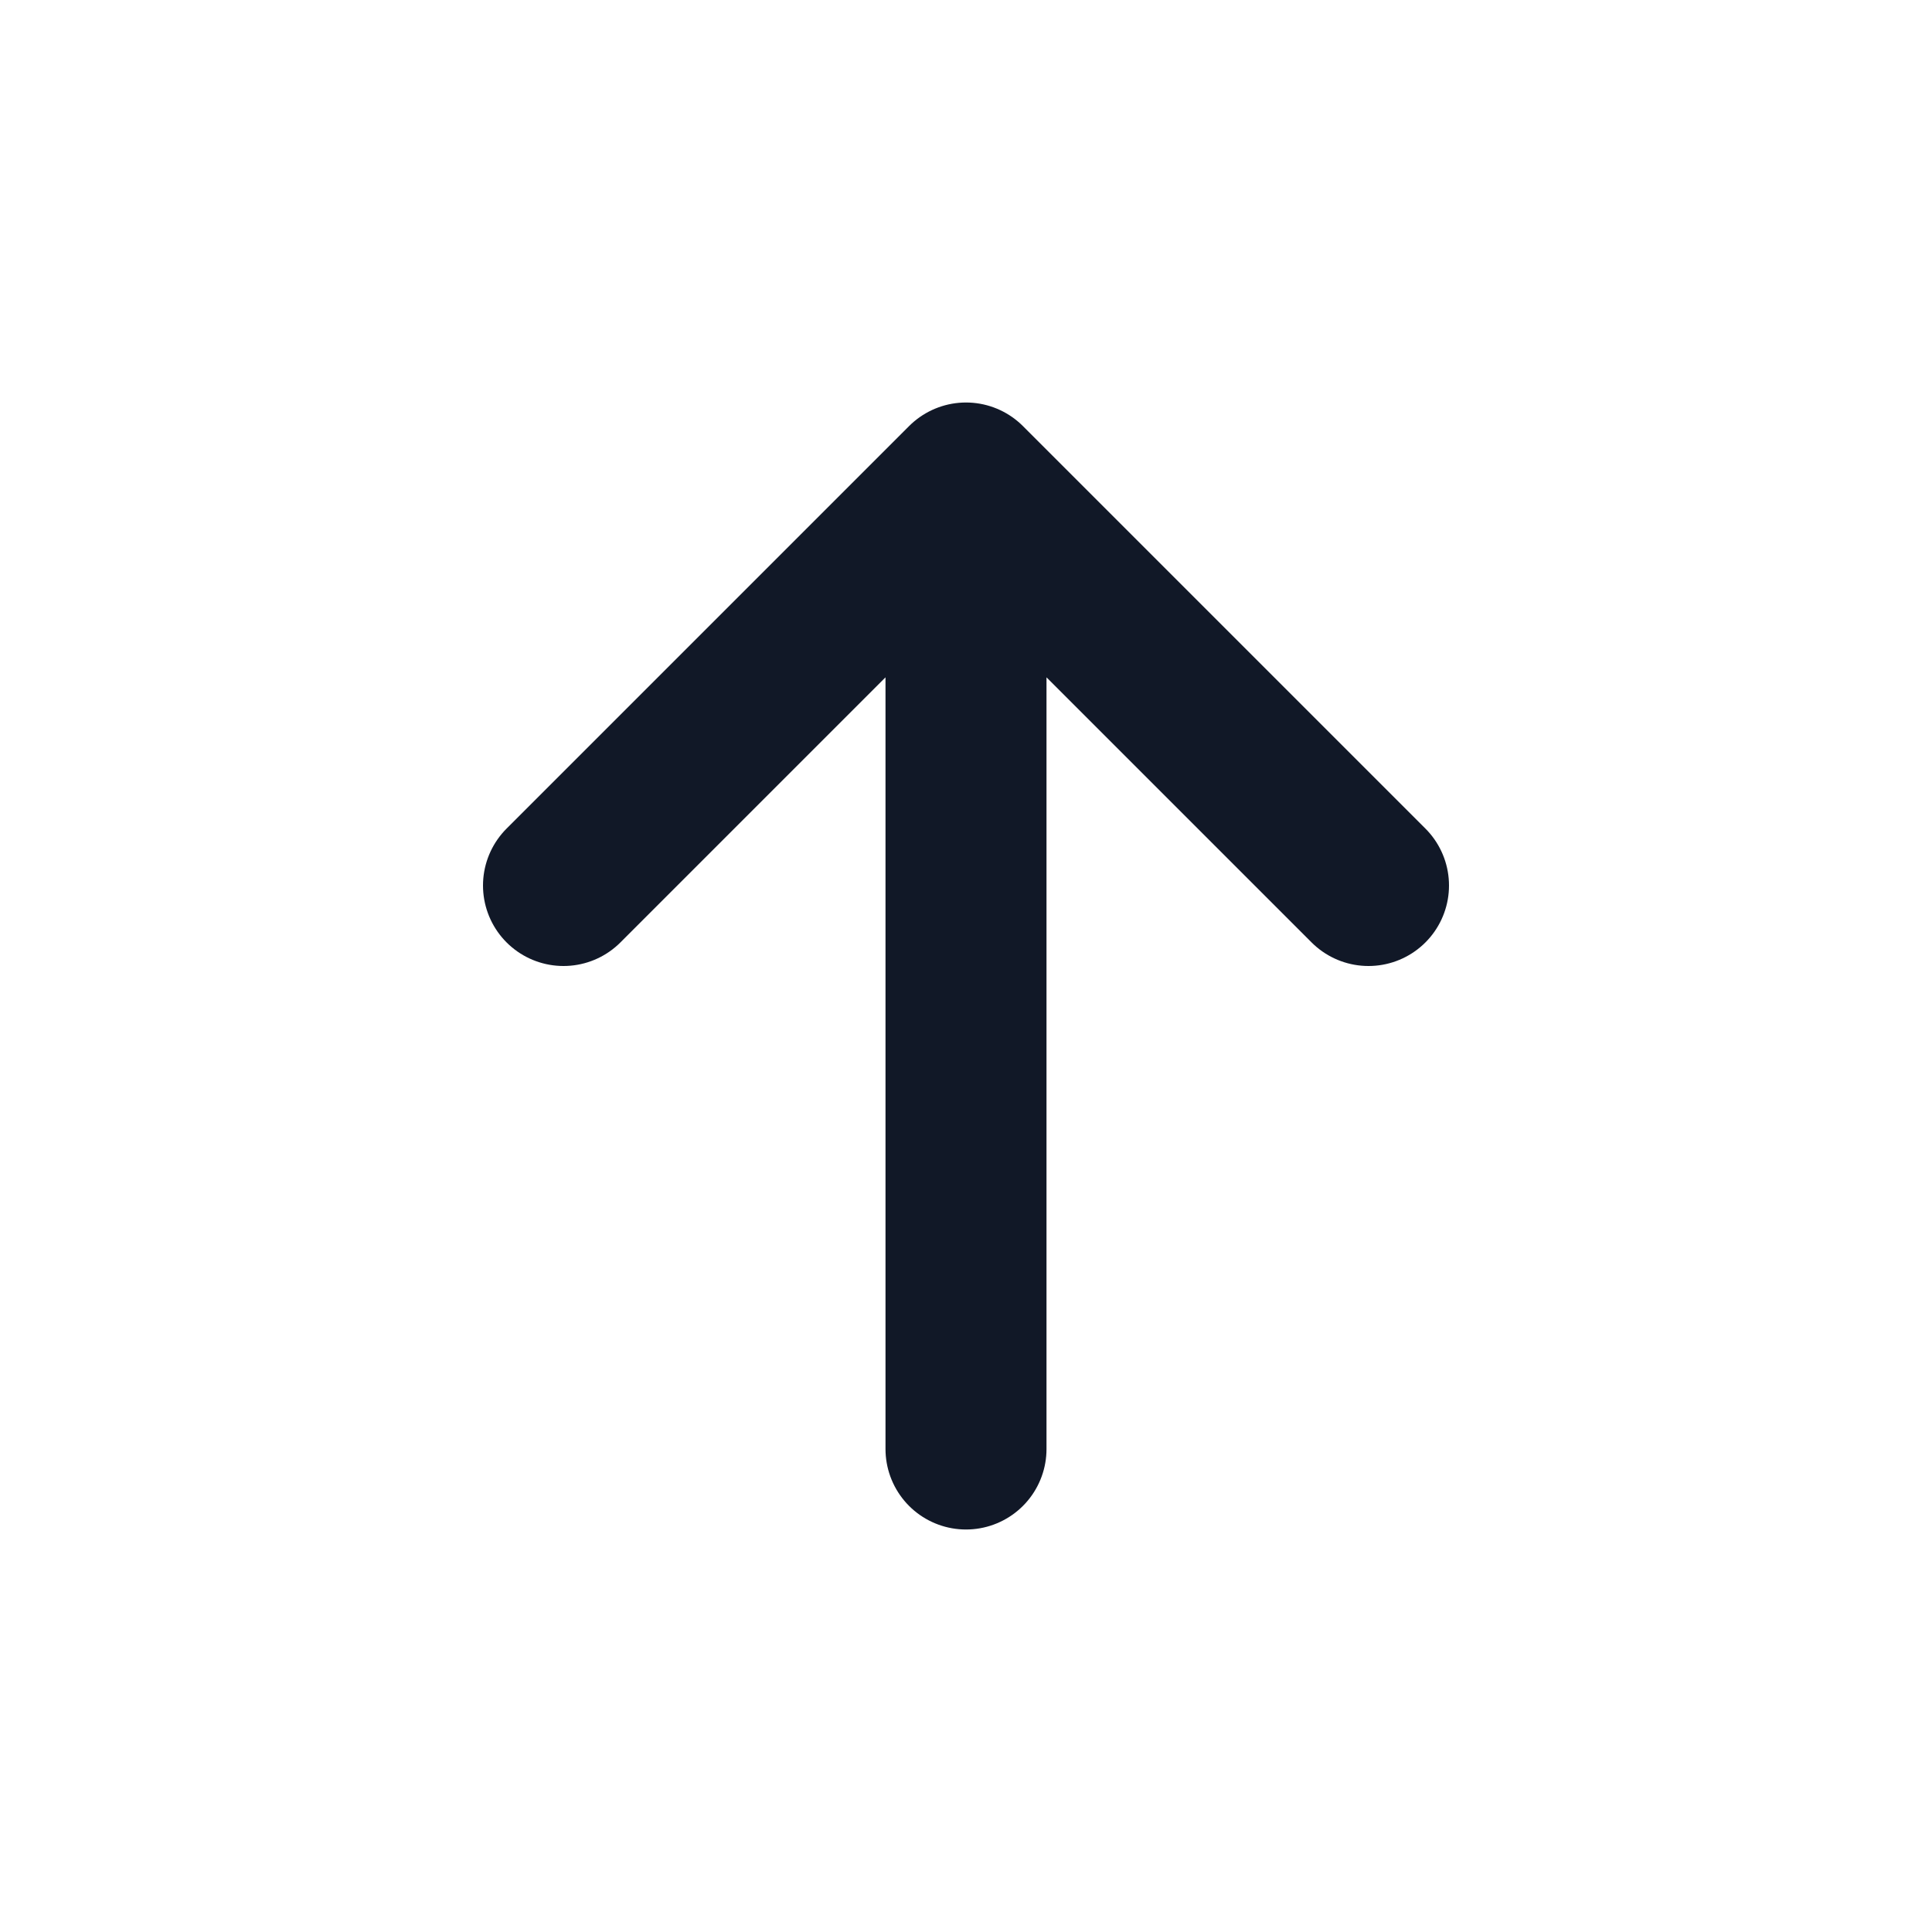
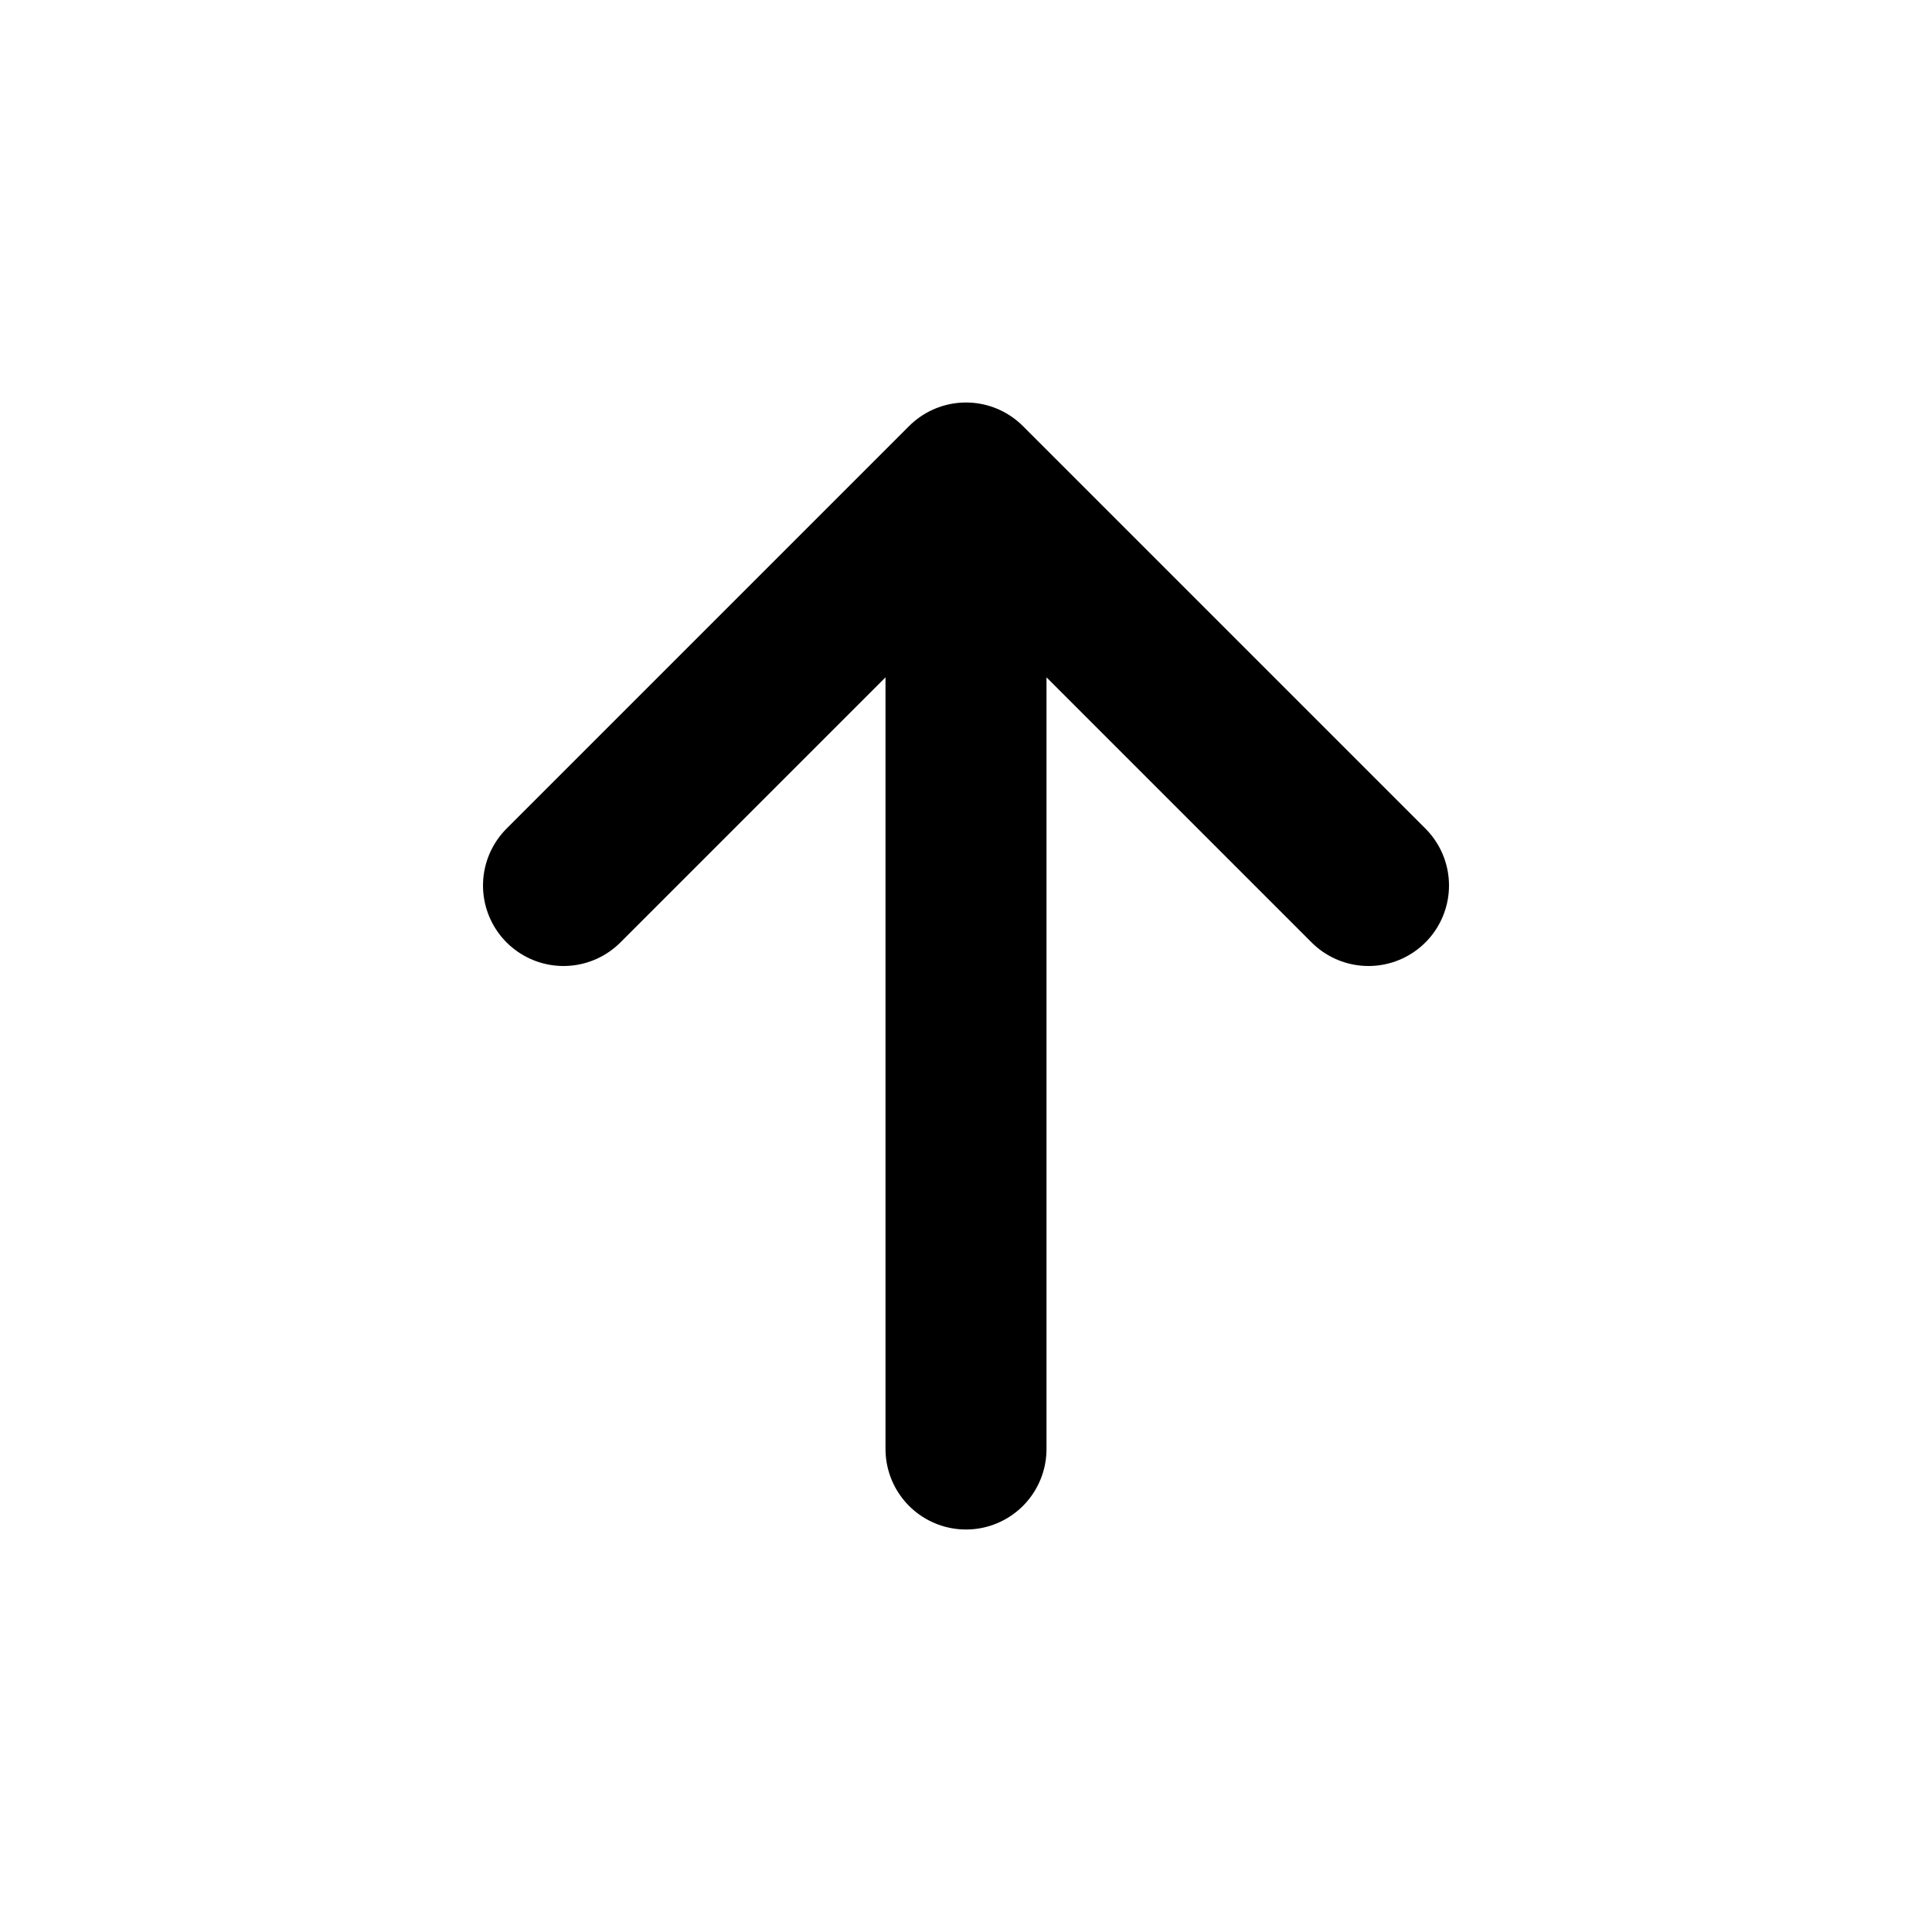
<svg xmlns="http://www.w3.org/2000/svg" fill="none" stroke="currentColor" viewBox="0 0 24 24">
-   <path stroke="#111827" stroke-linecap="round" stroke-linejoin="round" stroke-width="2" d="m7 11 5-5m0 0 5 5m-5-5v12" />
+   <path stroke-linecap="round" stroke-linejoin="round" stroke-width="2" d="m7 11 5-5m0 0 5 5m-5-5v12" />
</svg>
